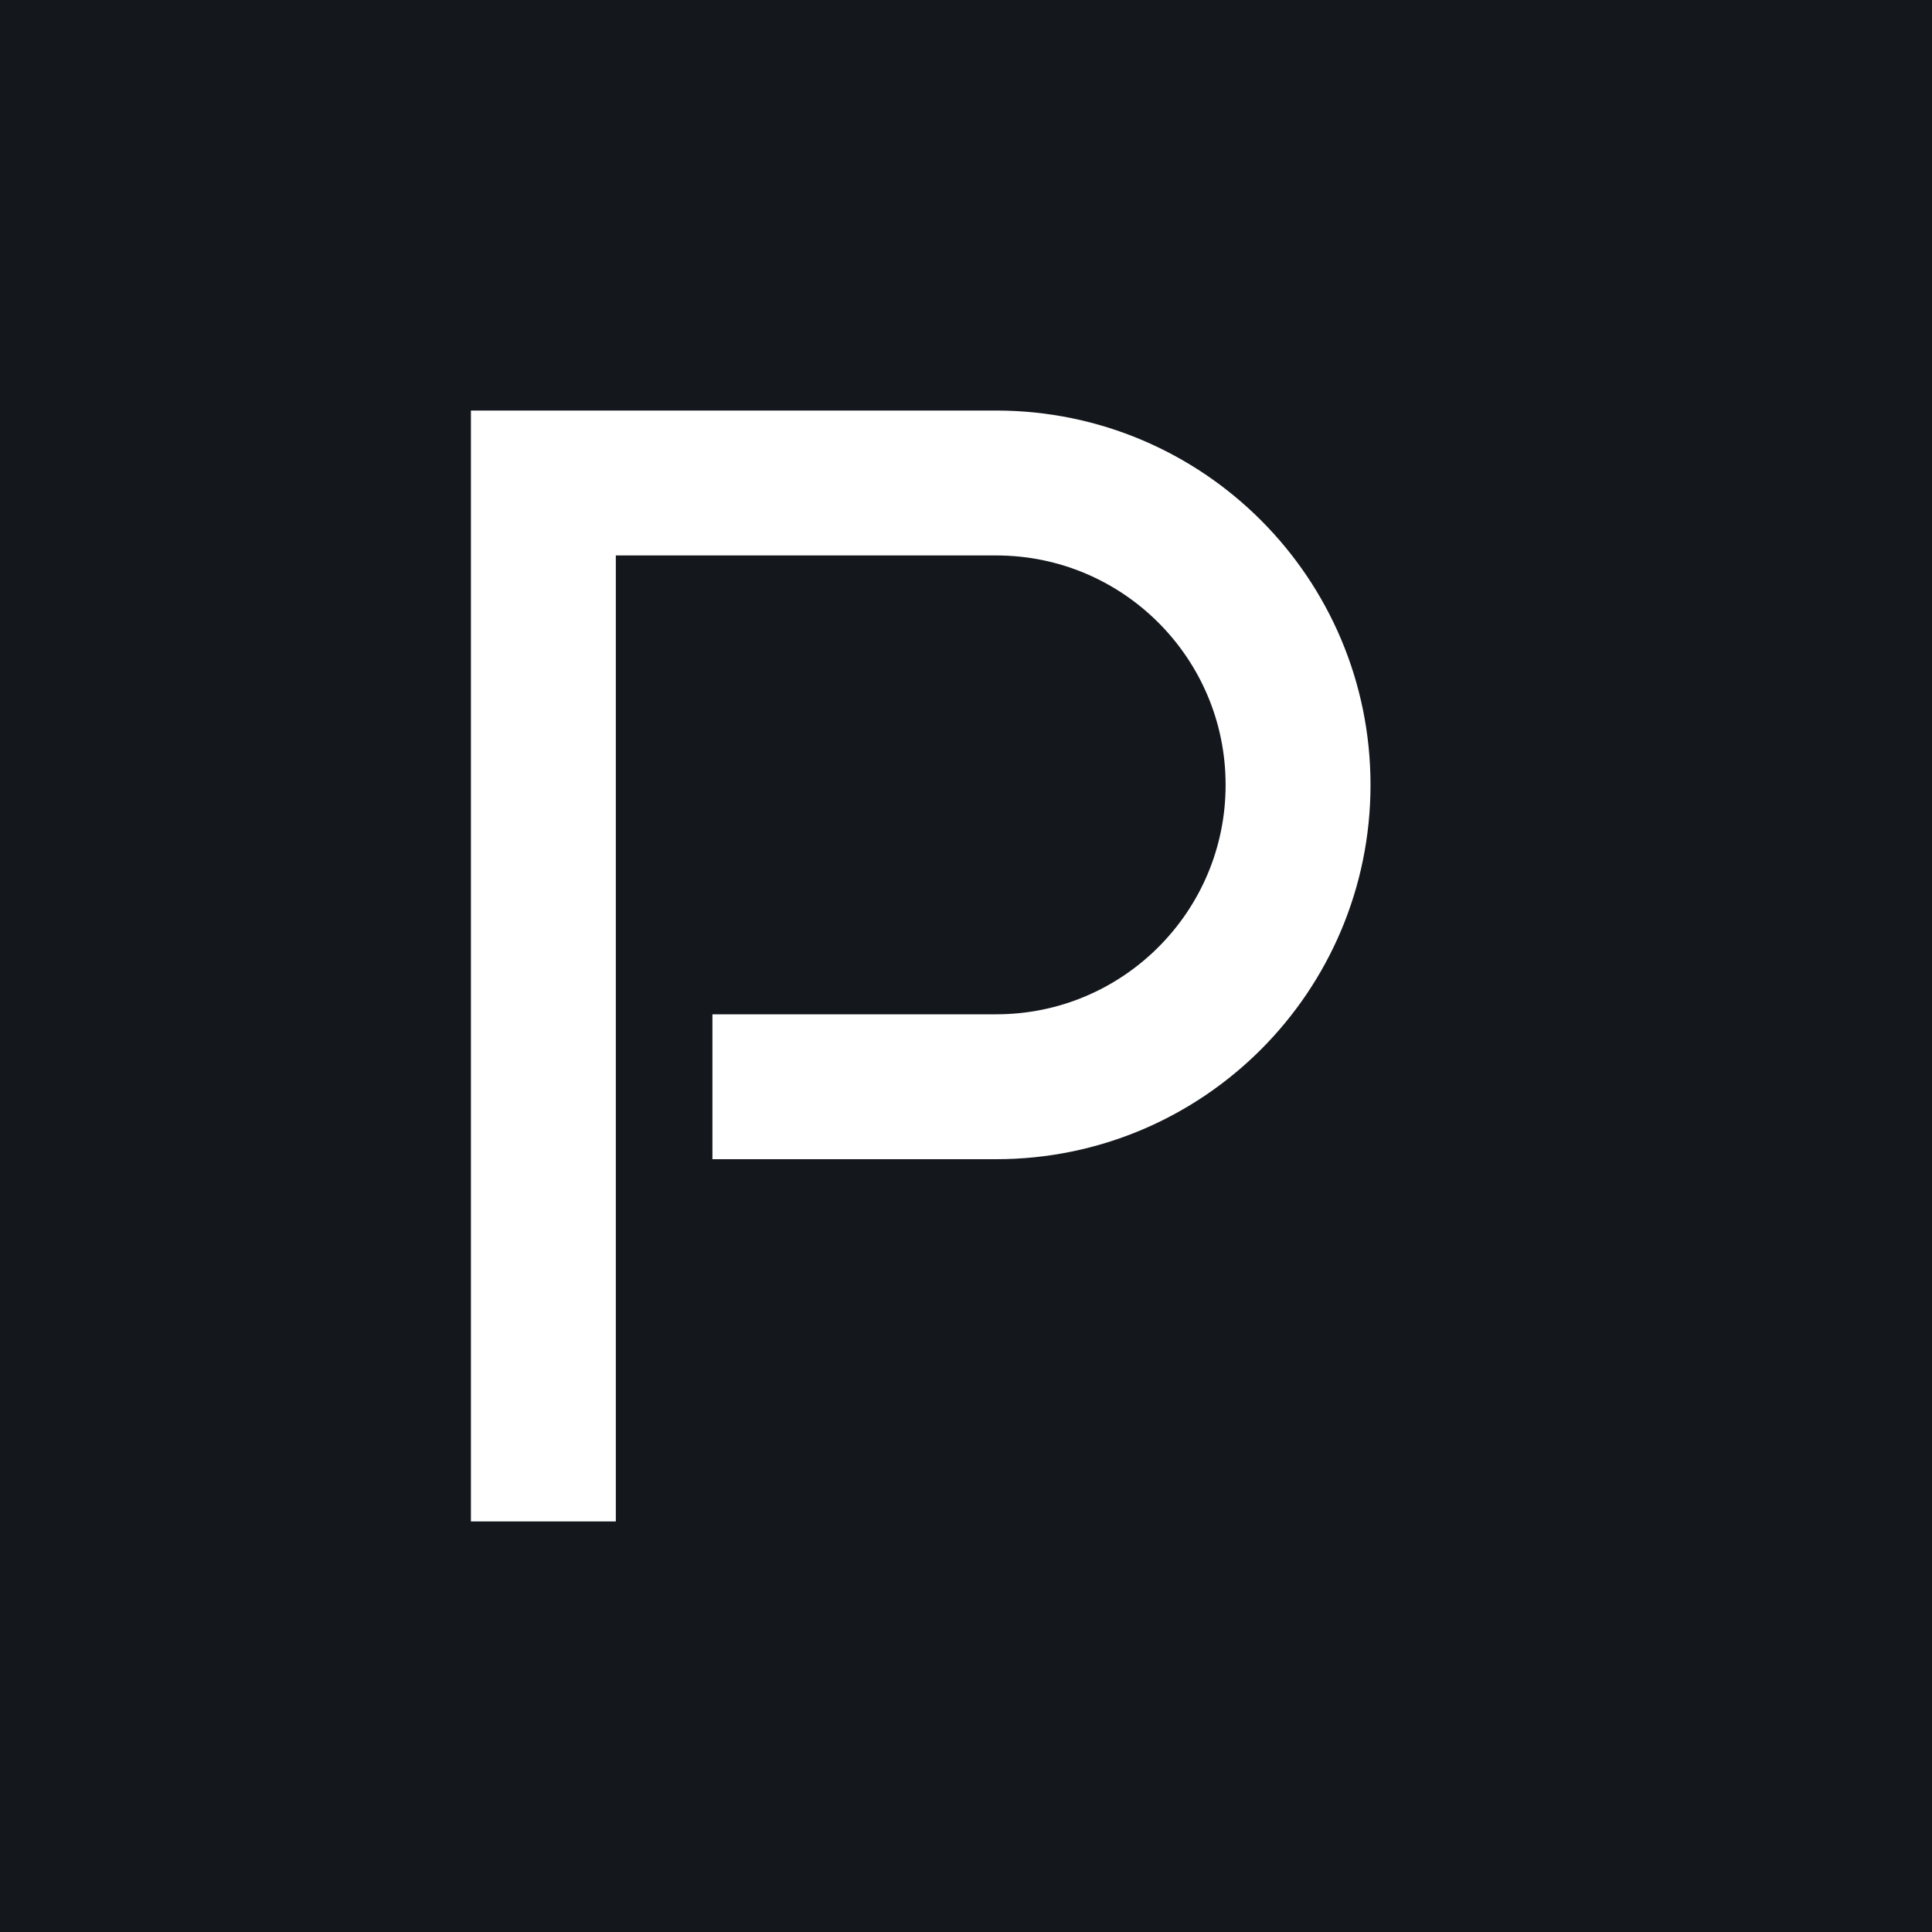
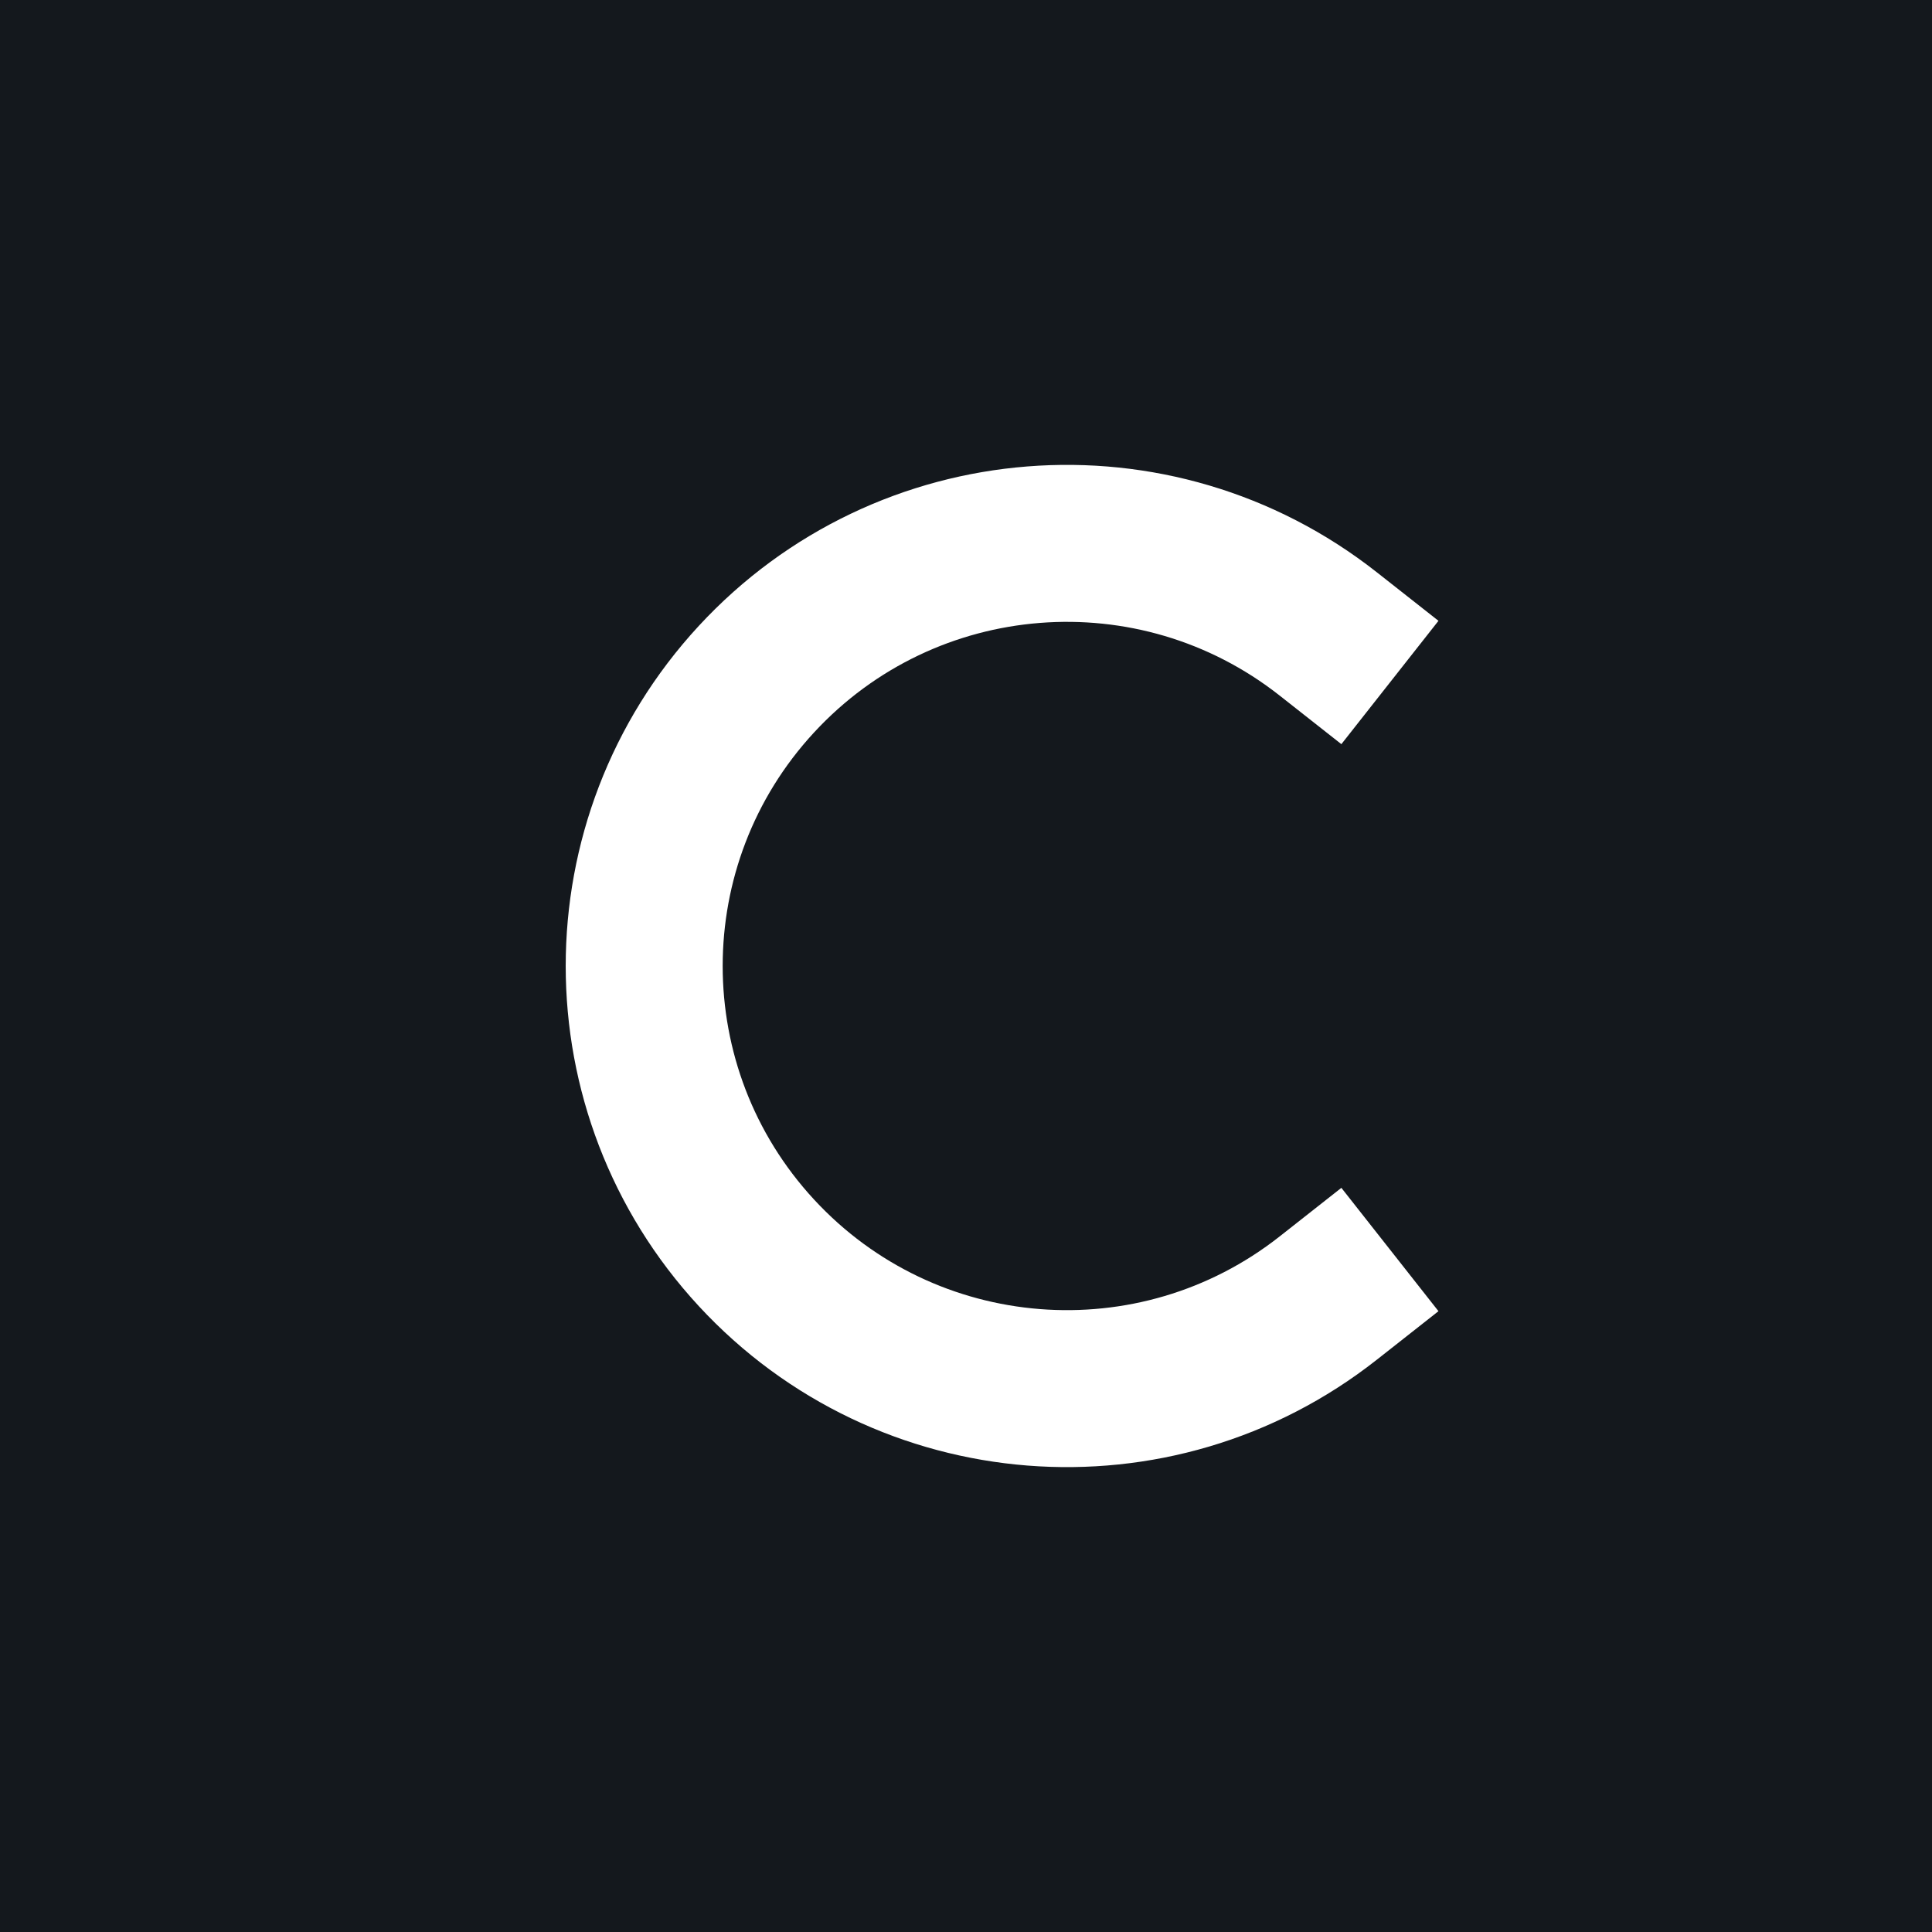
<svg xmlns="http://www.w3.org/2000/svg" viewBox="0 0 32 32">
  <rect width="32" height="32" fill="#14181d" />
-   <path d="M9 24V8h7.5a5 5 0 0 1 0 10H13" stroke="#ffffff" stroke-width="2.4" fill="none" stroke-linecap="square" />
+   <path d="M22 10.5a7 7 0 1 0 0 11" stroke="#ffffff" stroke-width="2.6" fill="none" stroke-linecap="square" />
</svg>
